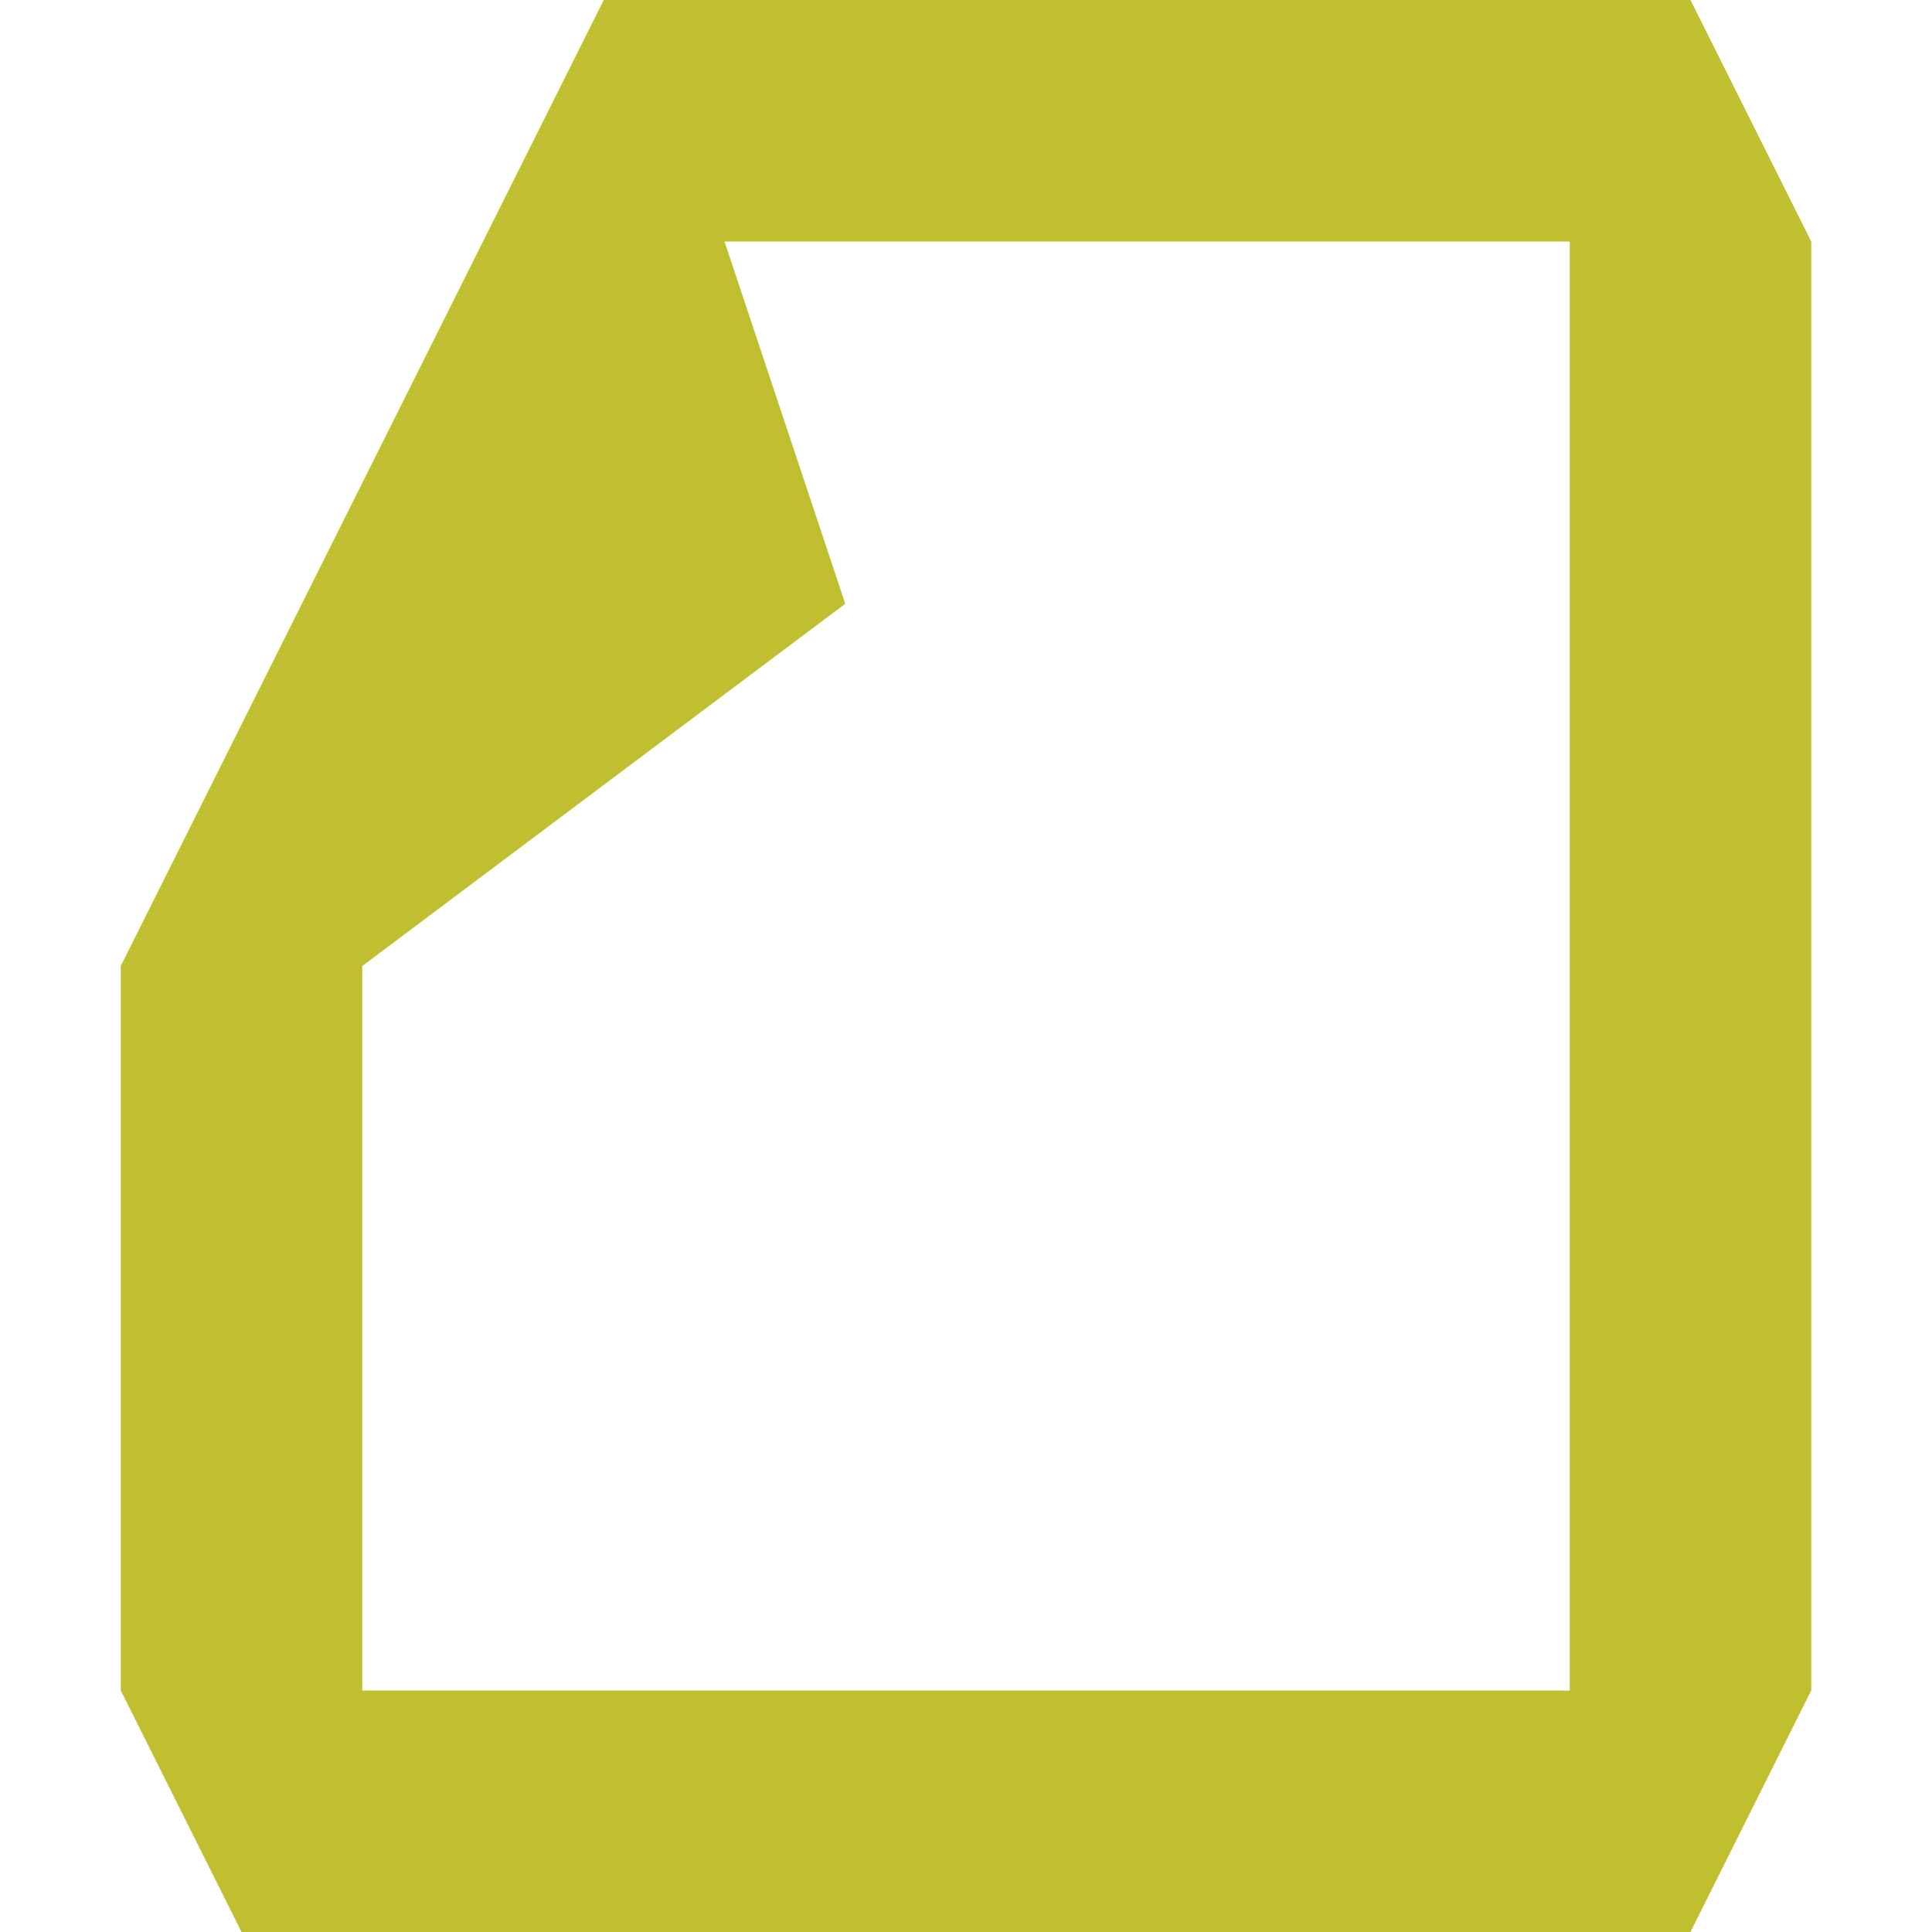
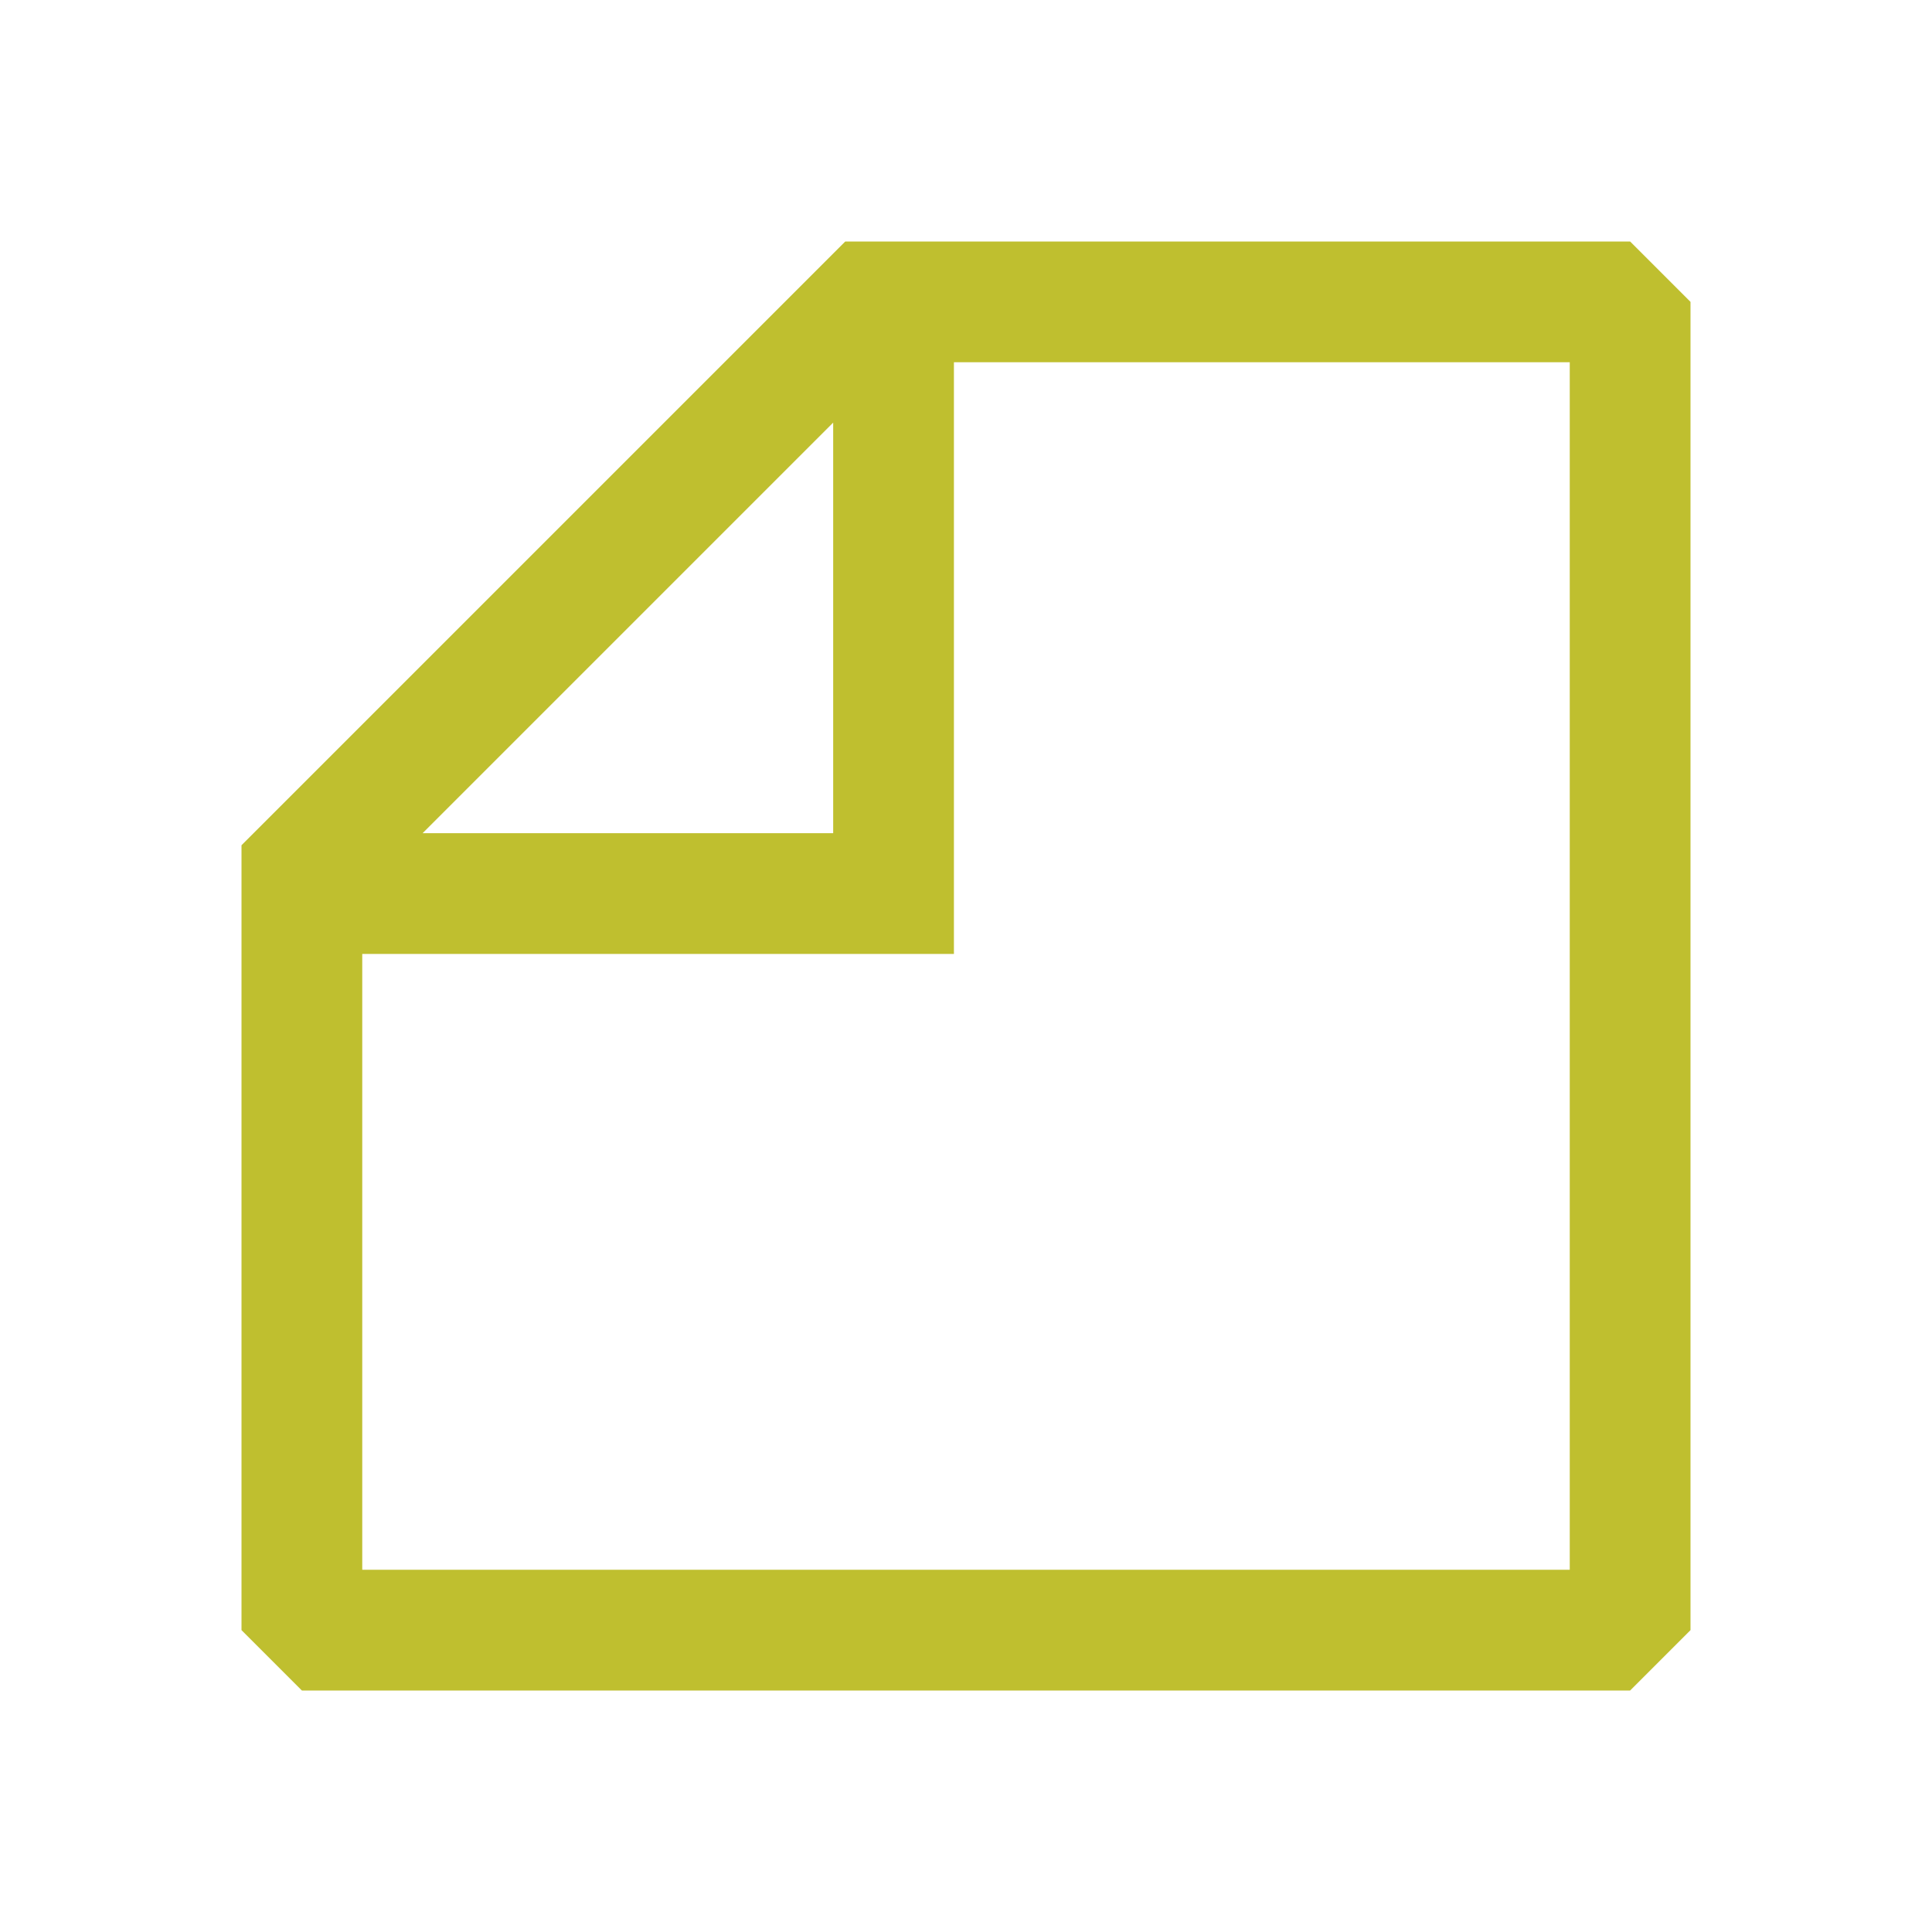
- <svg xmlns="http://www.w3.org/2000/svg" version="1.1" id="Layer_1" x="0px" y="0px" viewBox="-80 -80 160 160">
-   <g id="root">
-     <path id="shp_outer_14" d="M -30 -80 L 60 -80 L 70 -60 L 70 60 L 60 80 L -60 80 L -70 60 L -70 0 L -30 -80 L -50 0 L -50 60 L 50 60 L 50 -60 L -20 -60 L -10 -30 L -50 0 L -30 -80 " stroke-linecap="round" stroke-linejoin="round" fill="#bfbf2fff" />
-   </g>
+ <svg xmlns="http://www.w3.org/2000/svg" version="1.1" id="Layer_1" x="0px" y="0px" viewBox="0 0 16 16" style="enable-background:new 0 0 16 16;" xml:space="preserve">
+   <path fill="#bfbf2fff" d="M13.5,2H7l0,0L2,7l0,0v1v5.5L2.5,14h11l0.5-0.5V8V2.5L13.5,2z M6.9,3.5v3.4H3.5L6.9,3.5z M13,8v5H3V8V7.9h3.9h0.5h0.5V3H13  V8z" />
</svg>
